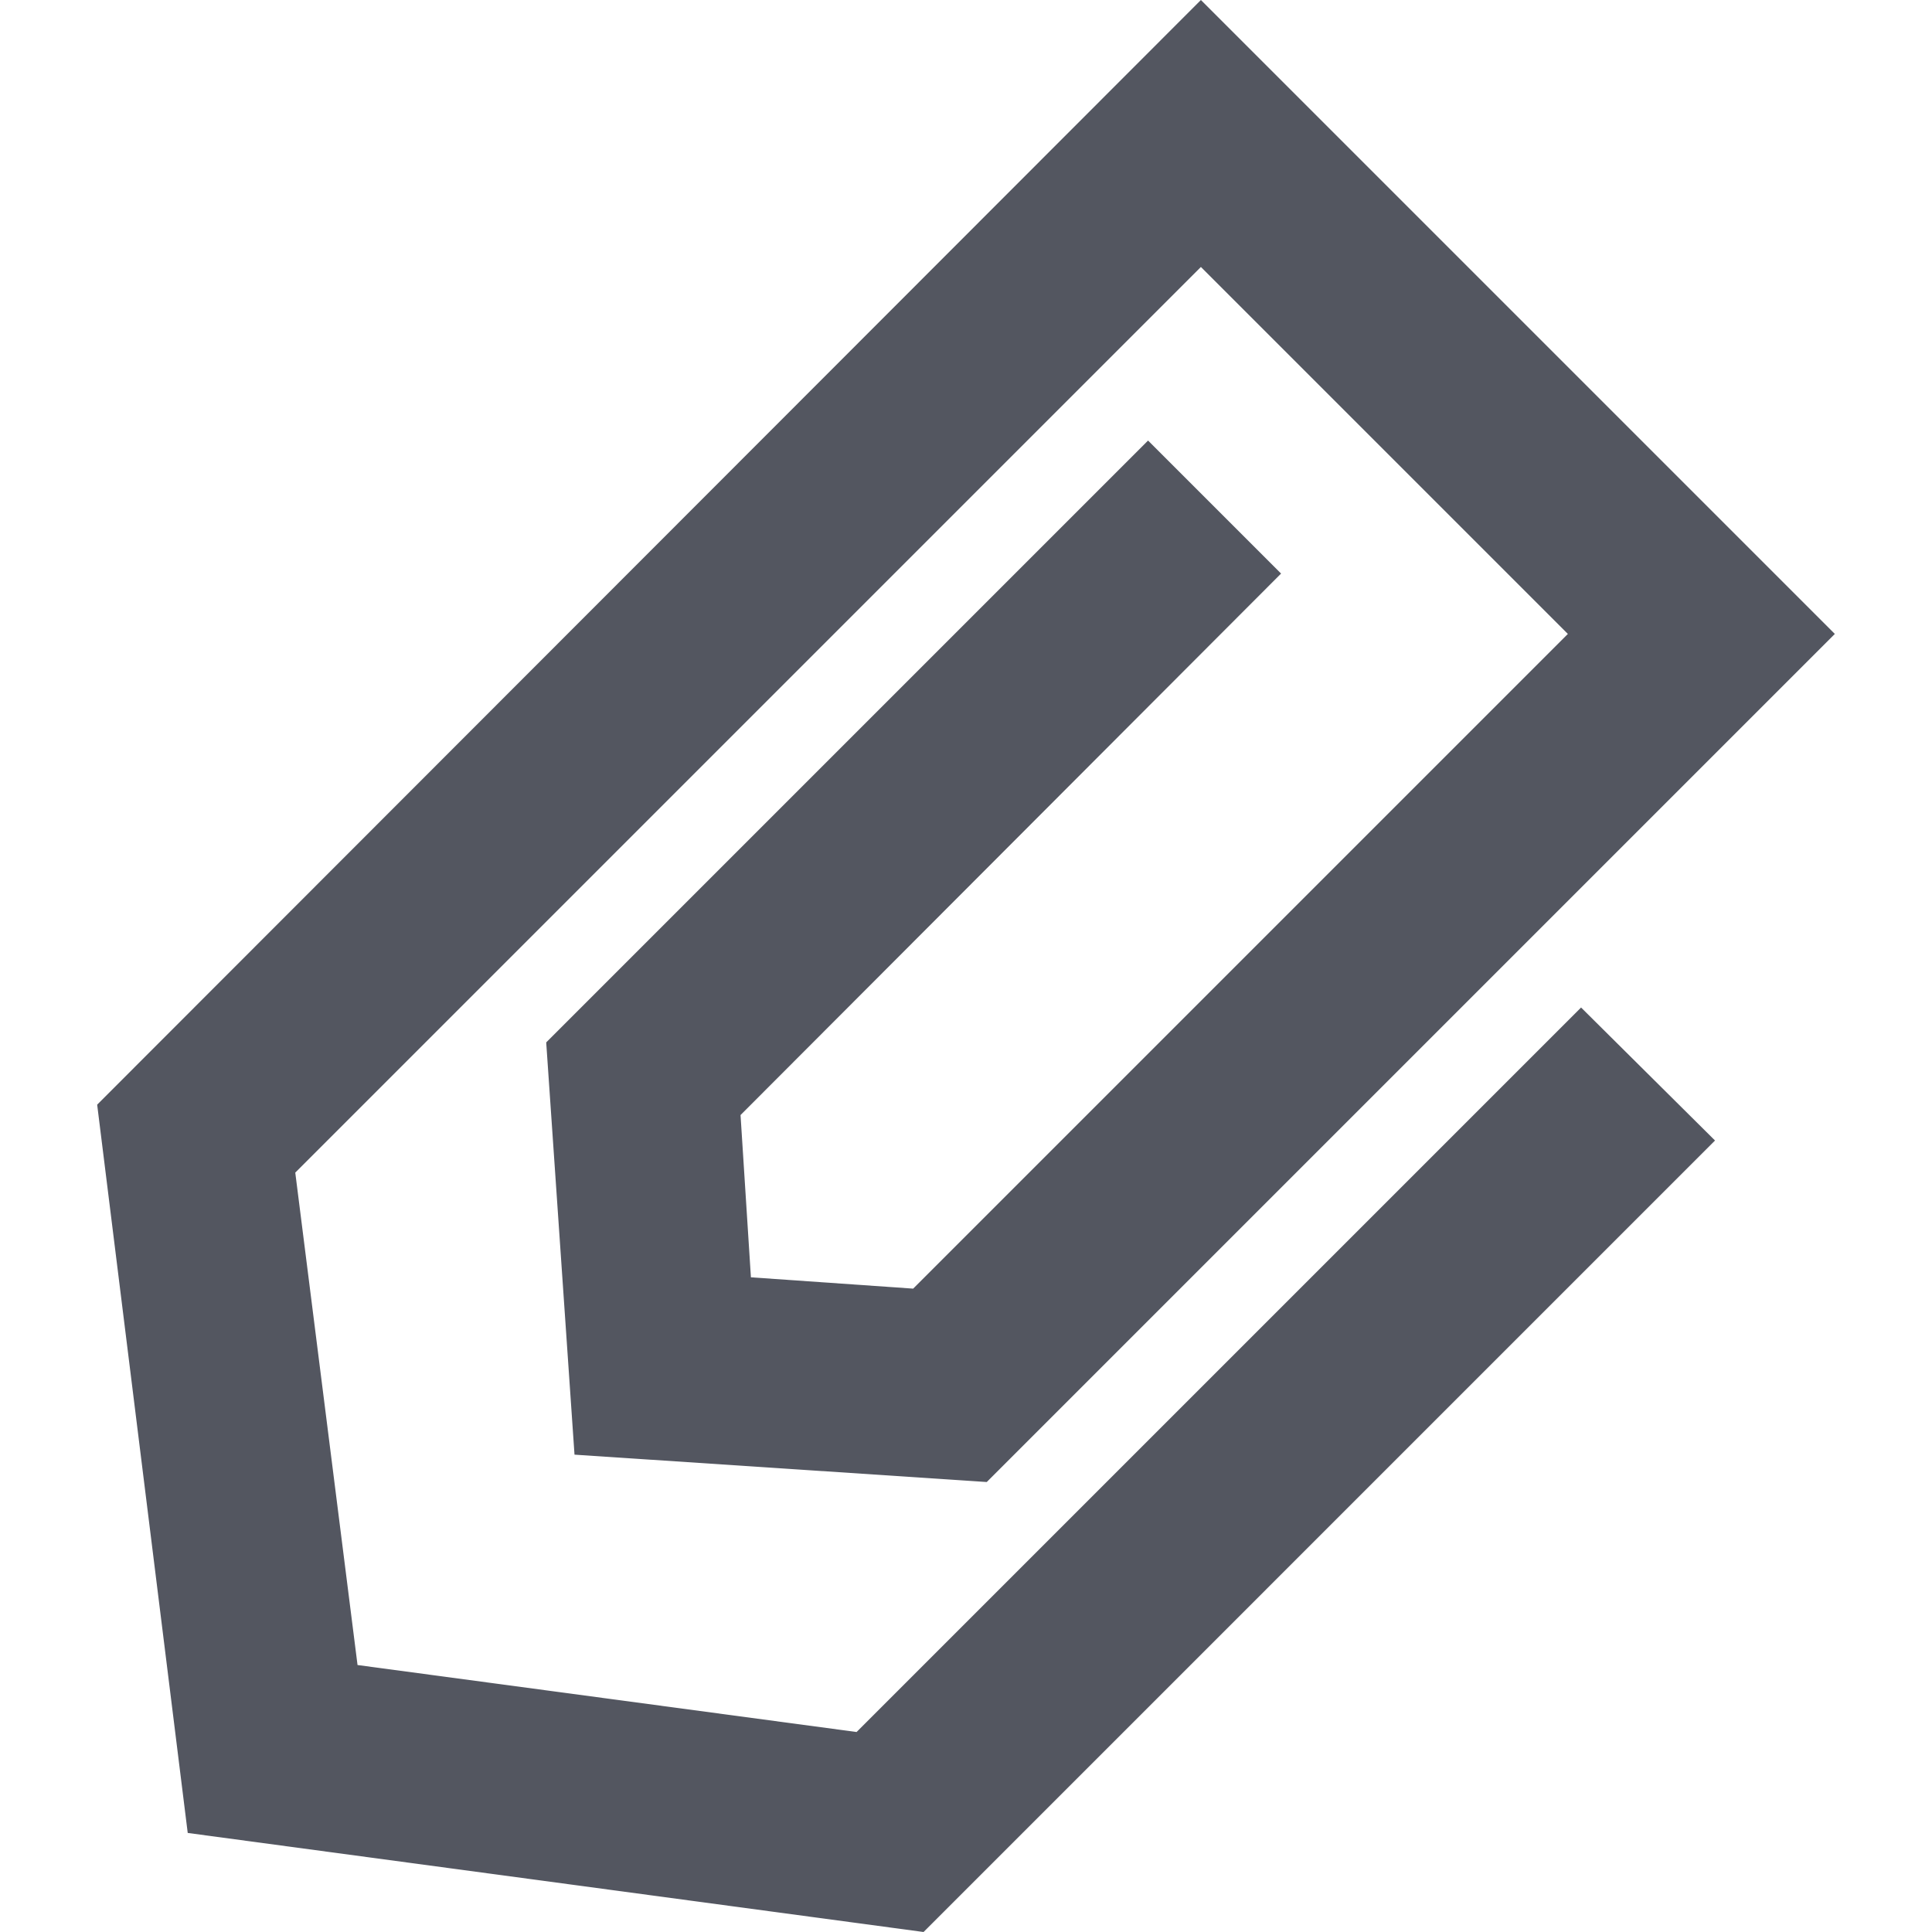
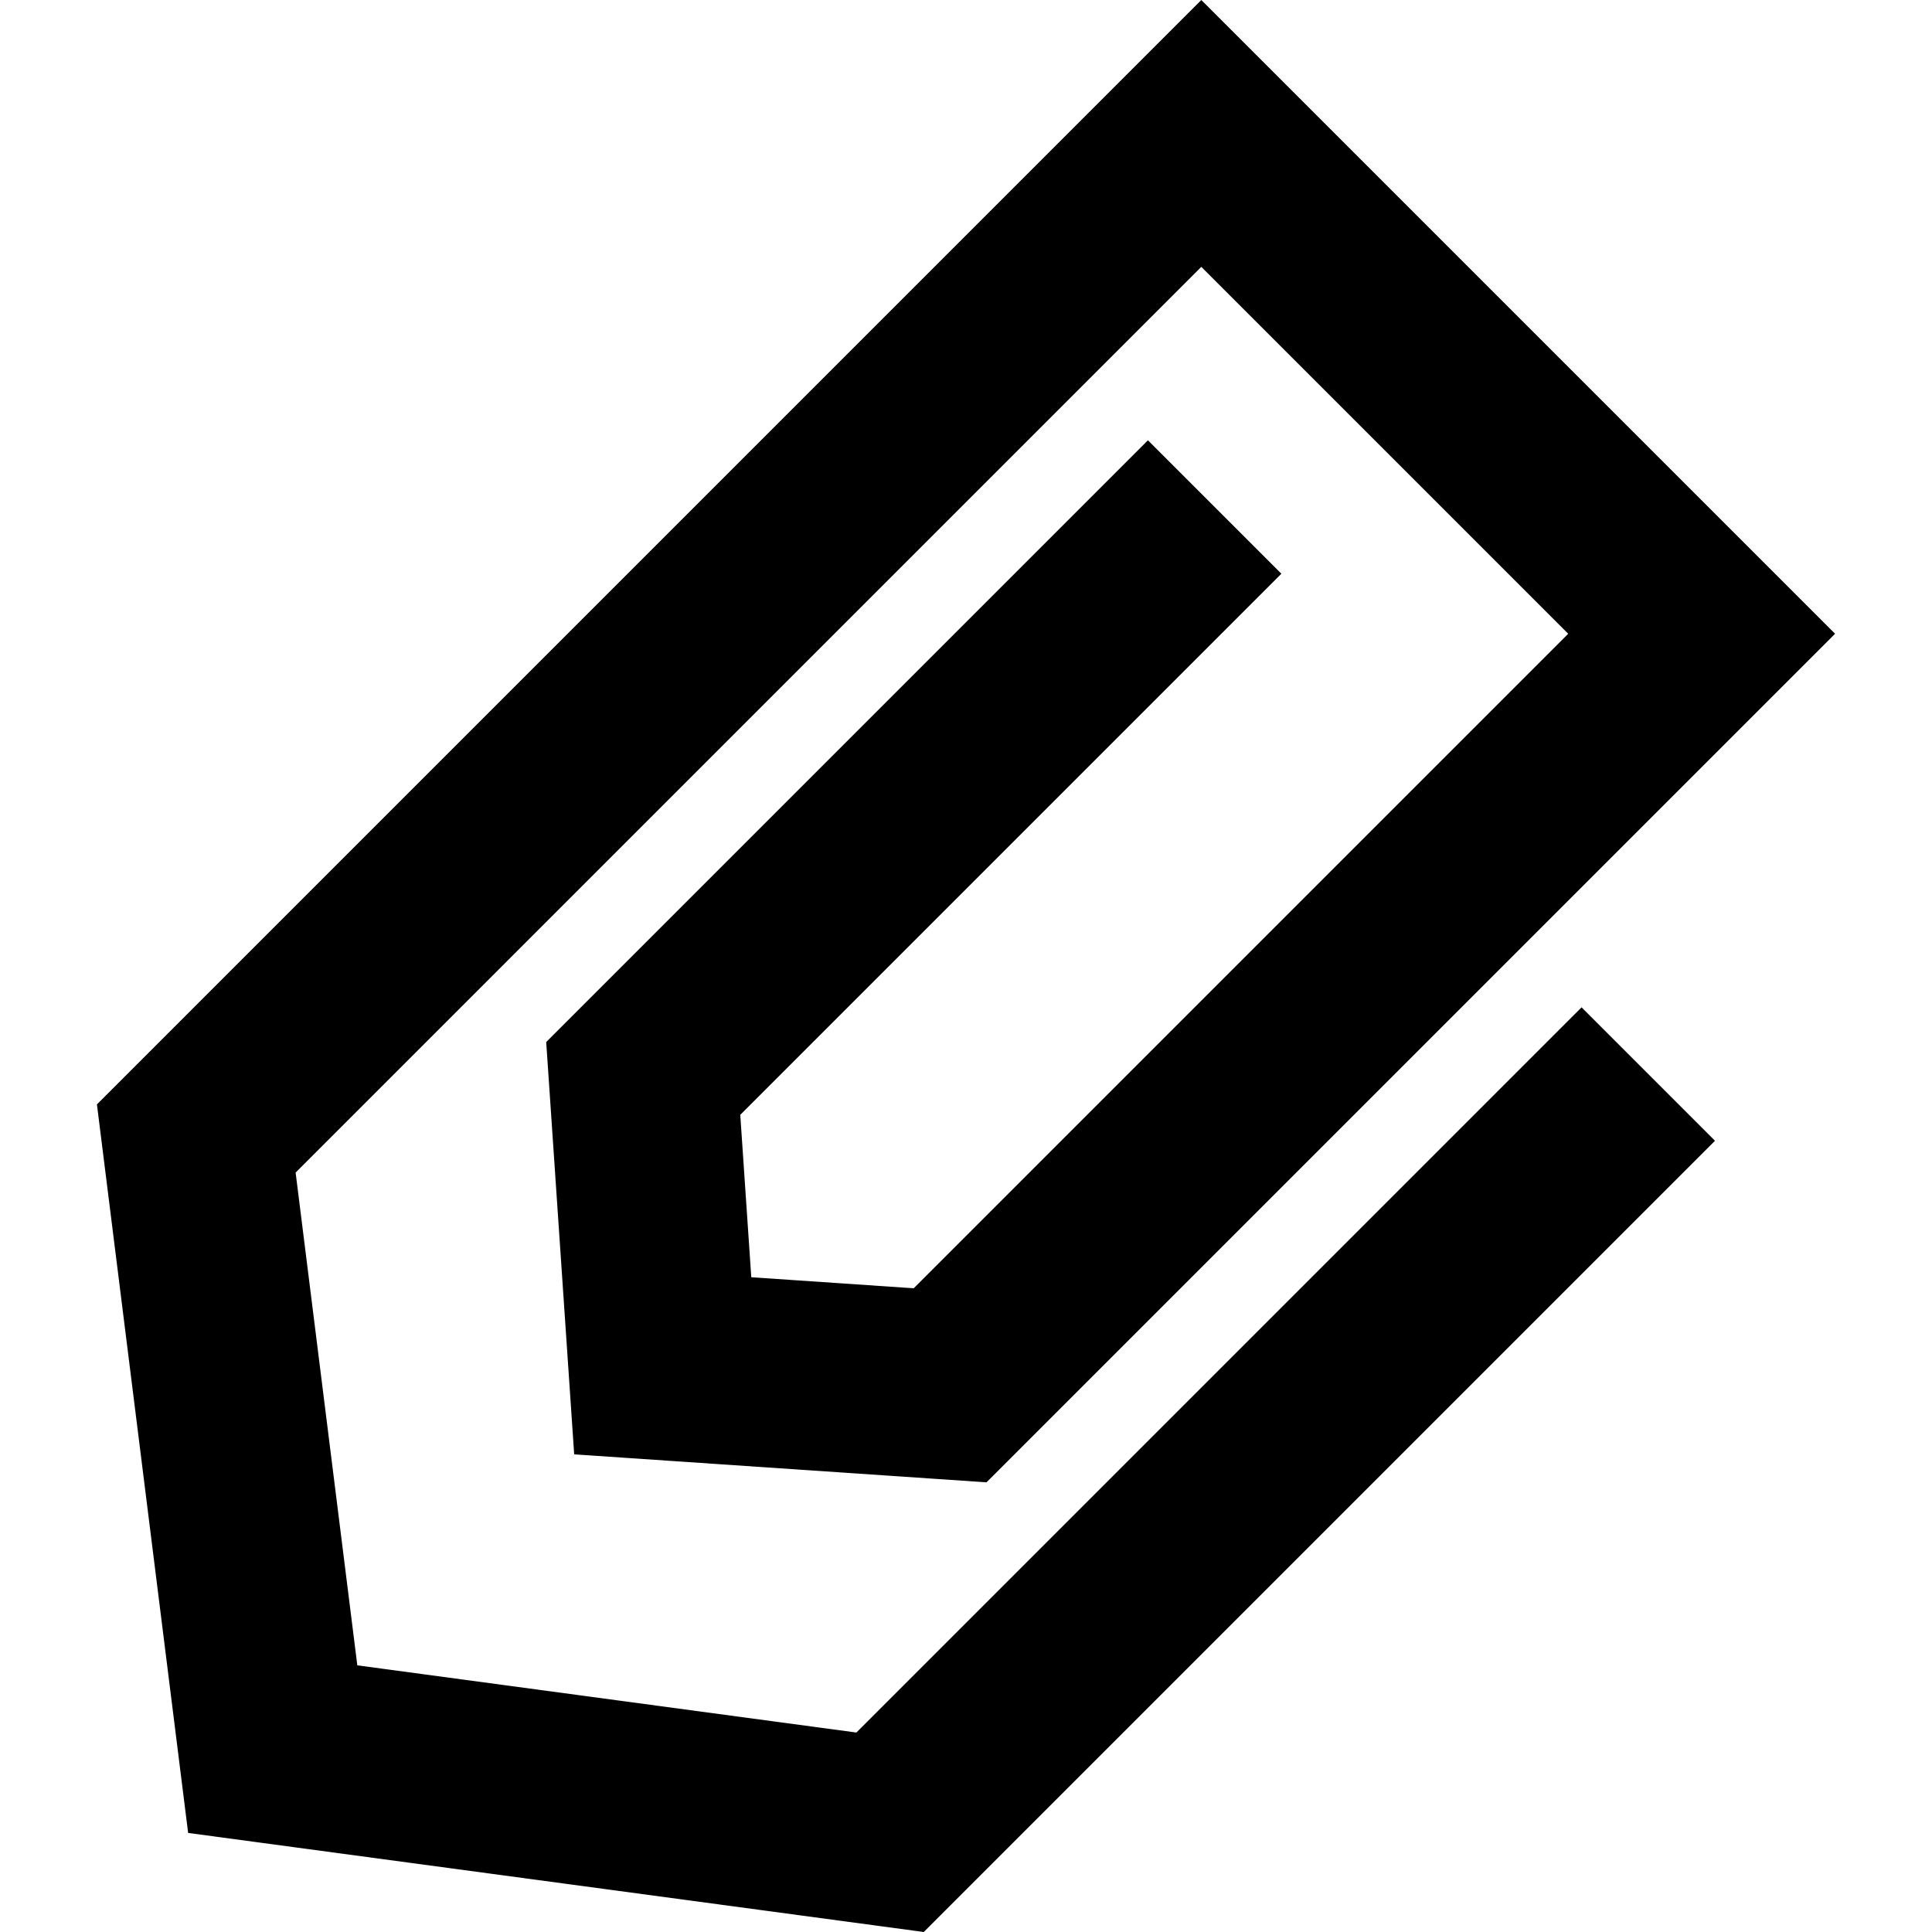
- <svg xmlns="http://www.w3.org/2000/svg" version="1.1" id="Capa_1" x="0px" y="0px" viewBox="0 0 204.8 204.8" style="enable-background:new 0 0 204.8 204.8;" xml:space="preserve">
-   <style type="text/css">
- 	.st0{fill:#535660;}
- </style>
-   <polygon class="st0" points="90.8,183.6 37.9,176.5 31.3,124.3 127.3,28.3 147.1,48.1 147.1,48.1 166.2,67.2 96.8,136.6 79.6,135.4   78.5,118.2 135.8,60.8 121.7,46.7 57.9,110.5 60.9,154.2 104.6,157.1 194.5,67.2 192.4,65.1 192.4,65.1 127.3,0 10.3,117.1   19.9,194.3 97.9,204.8 181.8,120.9 167.6,106.8 " />
+ <svg xmlns="http://www.w3.org/2000/svg" version="1.1" id="Capa_1" x="0px" y="0px" viewBox="0 0 204.783 204.783" style="enable-background:new 0 0 204.783 204.783;" xml:space="preserve">
+   <polygon points="90.772,183.641 37.874,176.518 31.334,124.285 127.333,28.285 147.132,48.084 147.132,48.084 166.224,67.176   96.85,136.551 79.632,135.382 78.465,118.166 135.819,60.812 121.676,46.669 57.895,110.451 60.861,154.155 104.565,157.12   194.509,67.176 192.388,65.054 192.388,65.054 127.333,0 10.274,117.061 19.942,194.283 97.915,204.783 181.782,120.916   167.639,106.773 " />
+   <g>
+ </g>
+   <g>
+ </g>
+   <g>
+ </g>
+   <g>
+ </g>
+   <g>
+ </g>
+   <g>
+ </g>
+   <g>
+ </g>
+   <g>
+ </g>
+   <g>
+ </g>
+   <g>
+ </g>
+   <g>
+ </g>
+   <g>
+ </g>
+   <g>
+ </g>
+   <g>
+ </g>
+   <g>
+ </g>
</svg>
